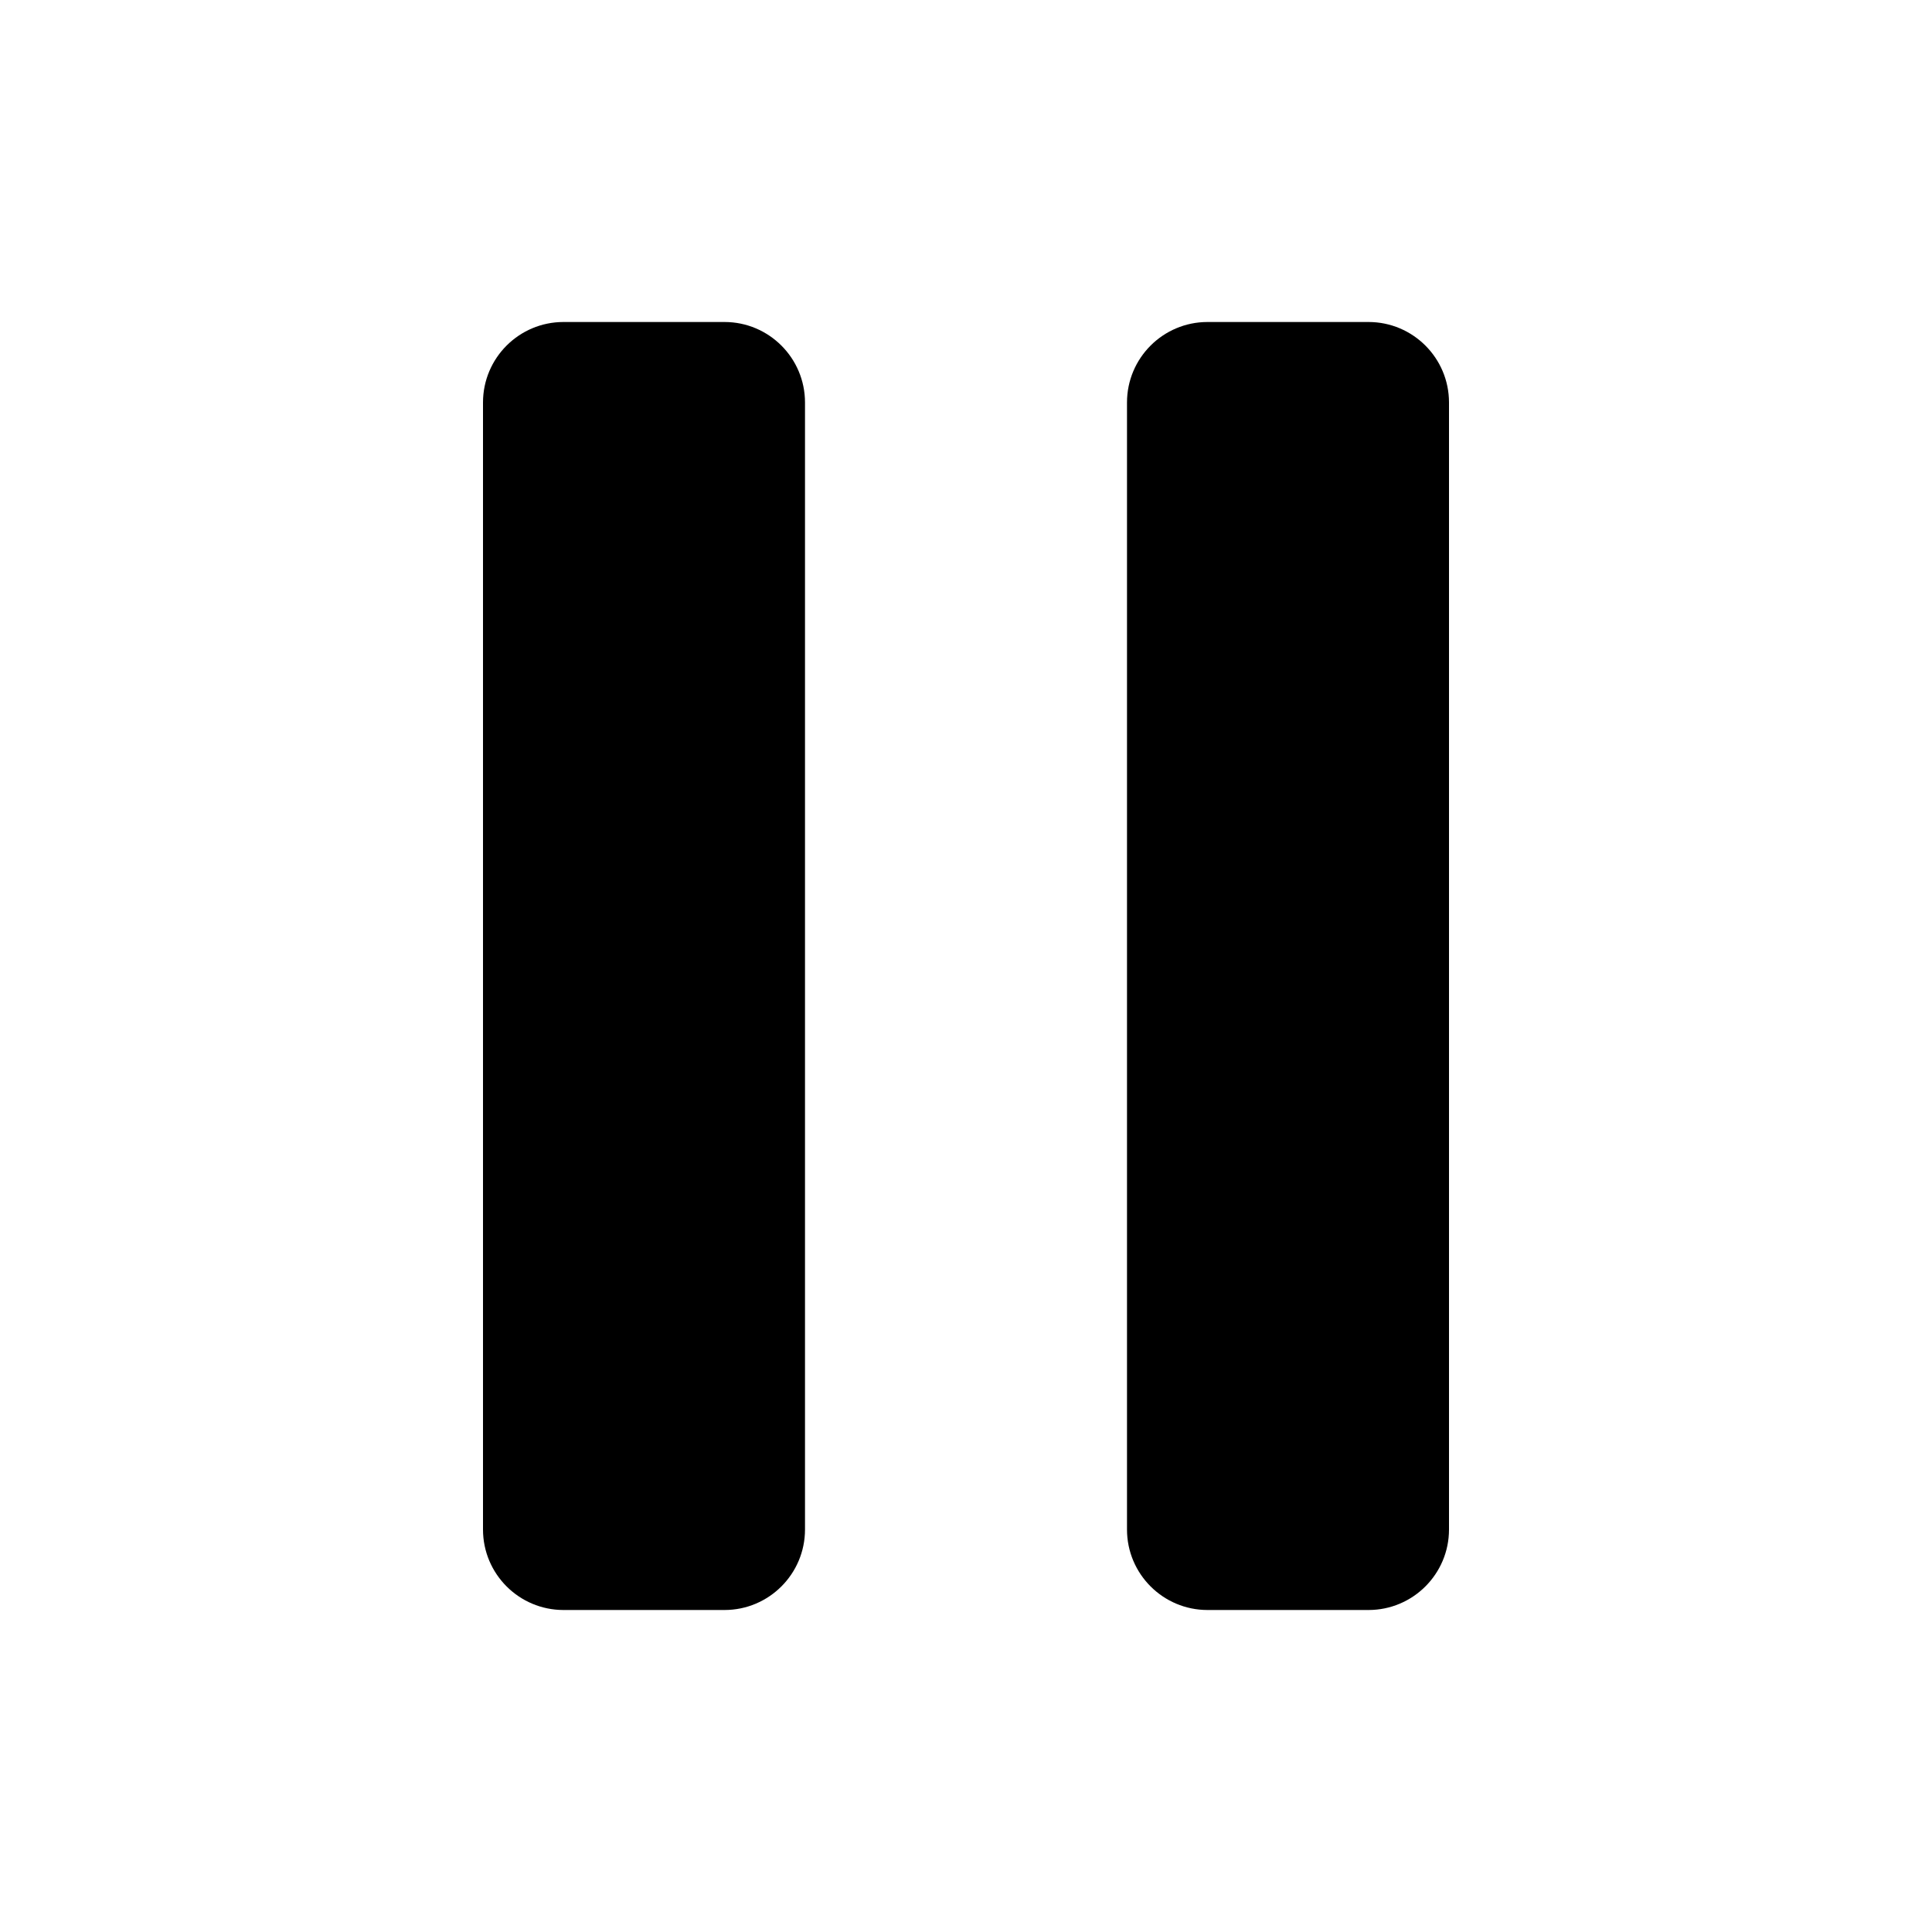
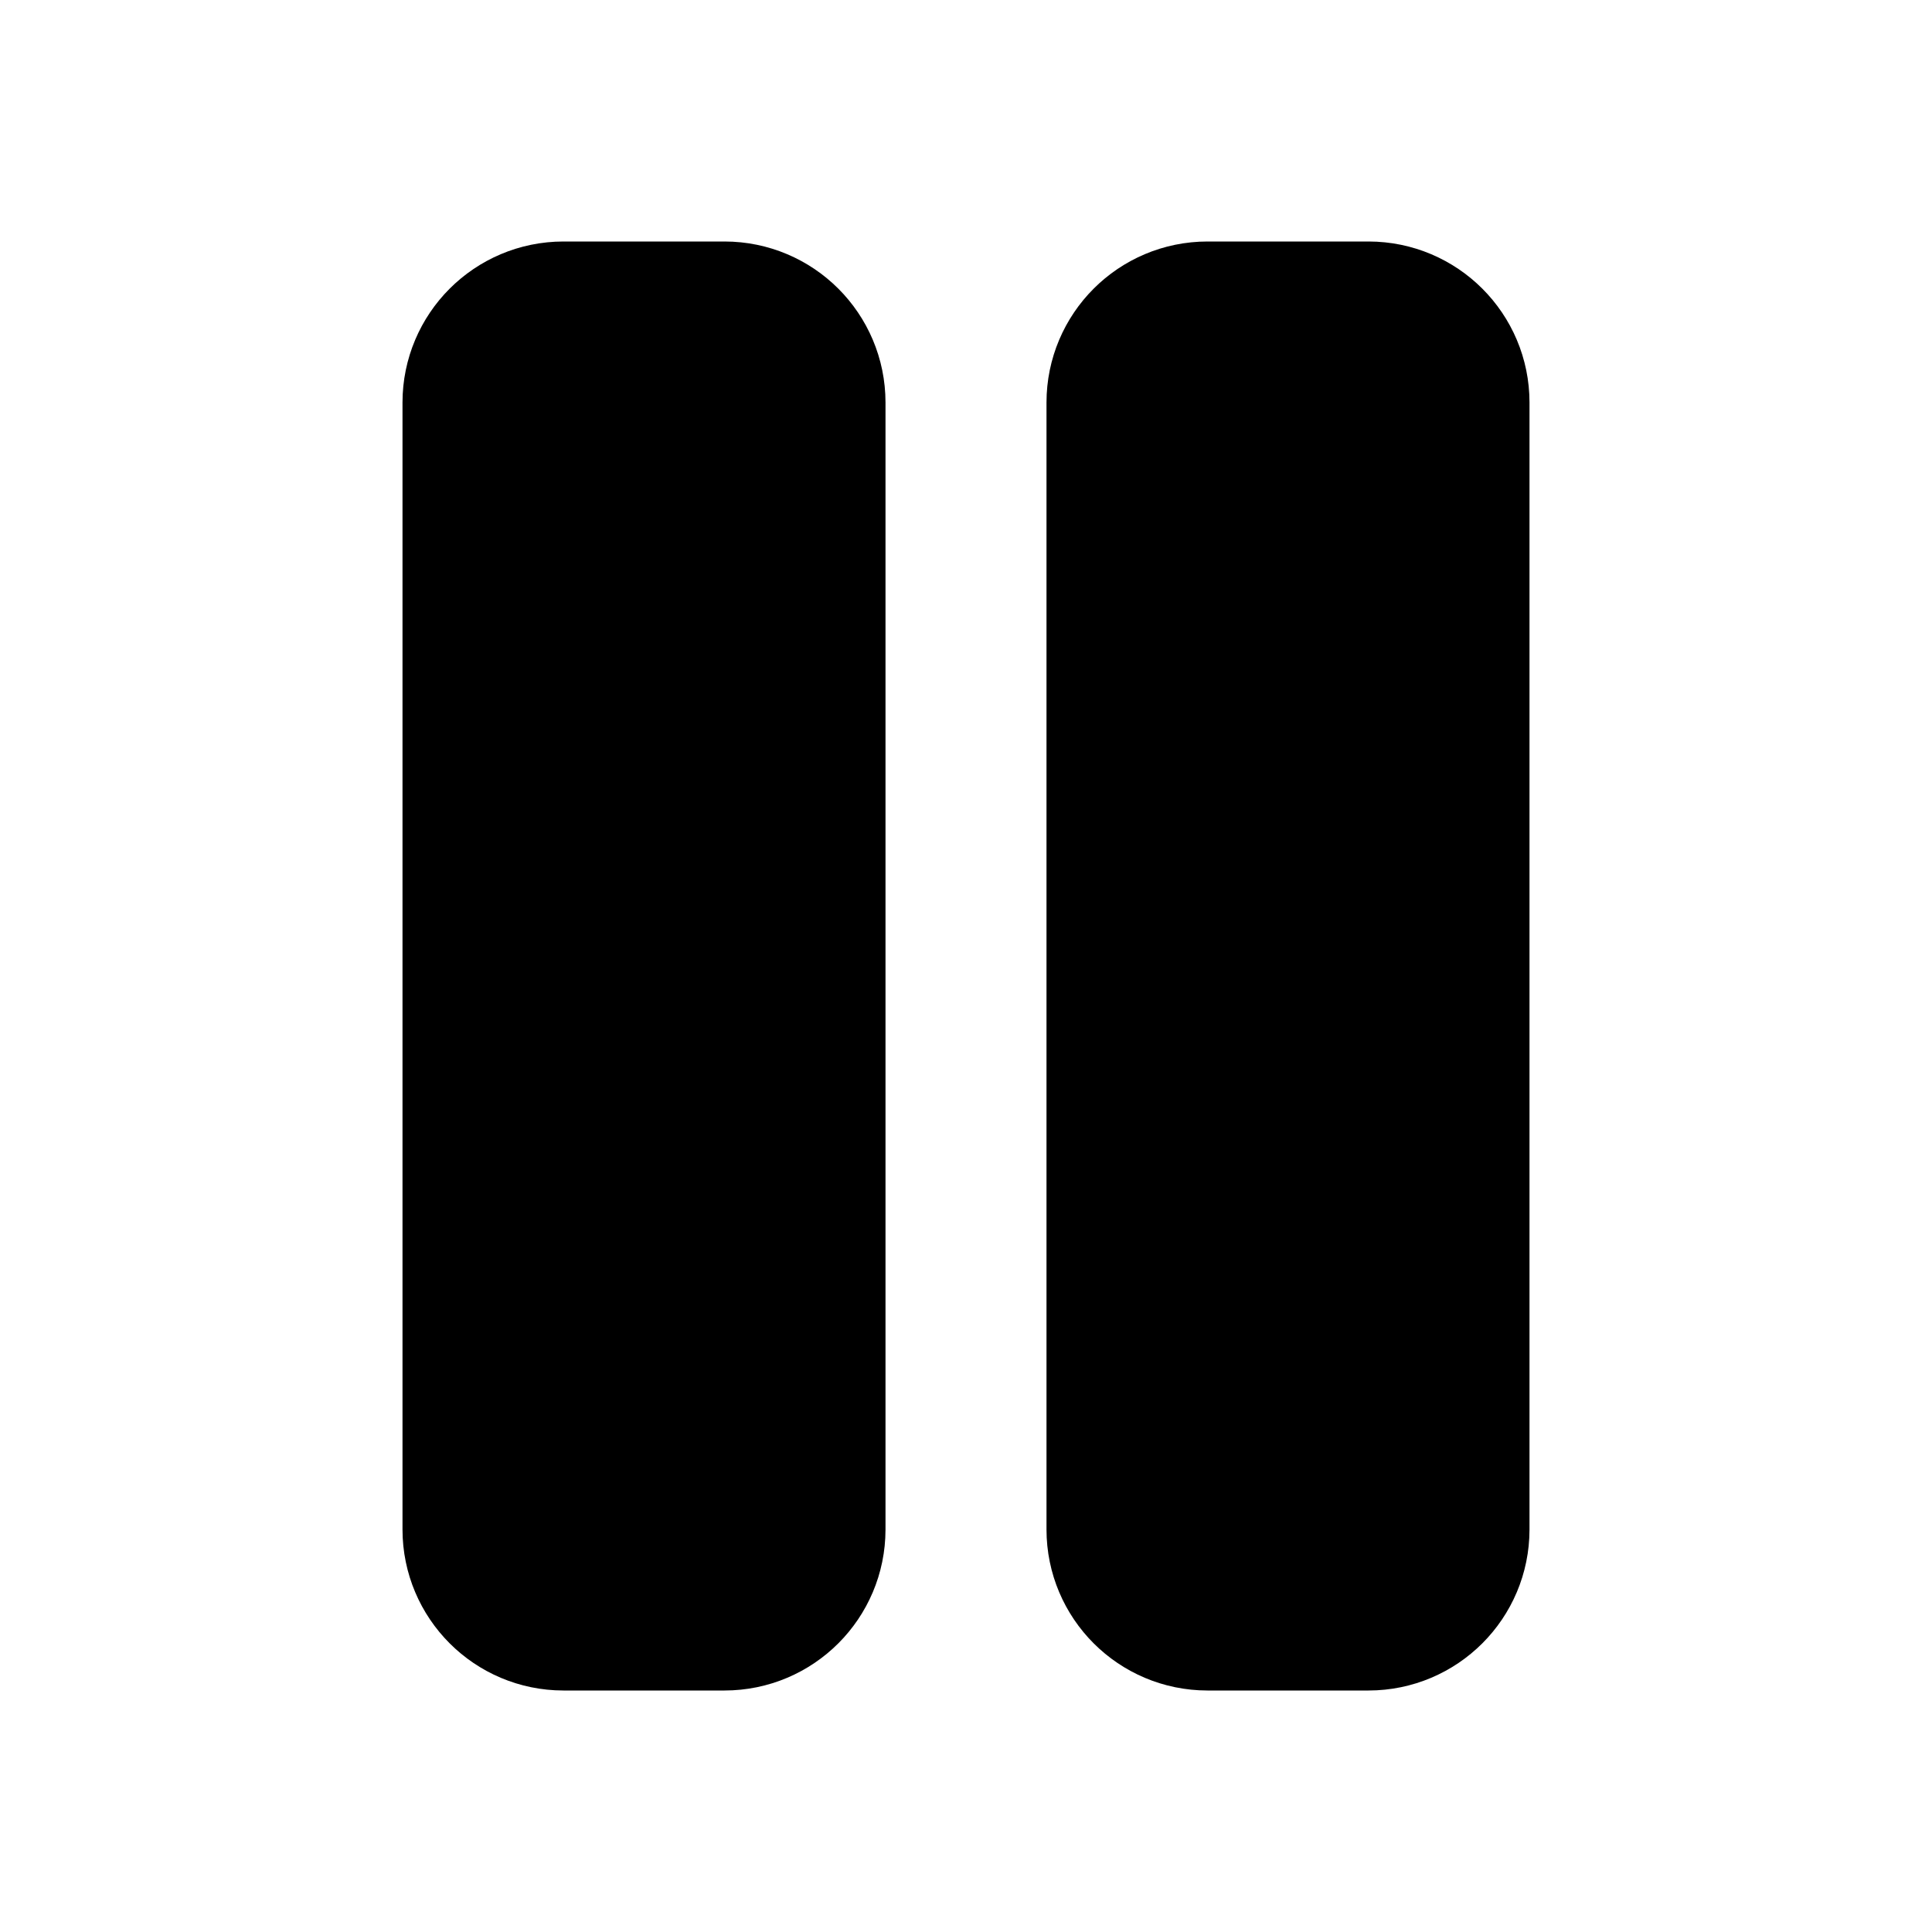
- <svg xmlns="http://www.w3.org/2000/svg" width="24" height="24" viewBox="0 0 24 24">
-   <path d="M17 4H15C14.448 4 14 4.448 14 5V19C14 19.552 14.448 20 15 20H17C17.552 20 18 19.552 18 19V5C18 4.448 17.552 4 17 4Z" stroke-width="2" stroke-linecap="round" stroke-linejoin="round" />
-   <path d="M9 4H7C6.448 4 6 4.448 6 5V19C6 19.552 6.448 20 7 20H9C9.552 20 10 19.552 10 19V5C10 4.448 9.552 4 9 4Z" stroke-width="2" stroke-linecap="round" stroke-linejoin="round" />
+ <svg xmlns="http://www.w3.org/2000/svg" width="24" height="24" viewBox="0 0 24 24" fill="none">
+   <path d="M17 4H15C14.448 4 14 4.448 14 5V19C14 19.552 14.448 20 15 20H17C17.552 20 18 19.552 18 19V5C18 4.448 17.552 4 17 4Z" fill="black" stroke="black" stroke-width="2" stroke-linecap="round" stroke-linejoin="round" />
+   <path d="M9 4H7C6.448 4 6 4.448 6 5V19C6 19.552 6.448 20 7 20H9C9.552 20 10 19.552 10 19V5C10 4.448 9.552 4 9 4Z" fill="black" stroke="black" stroke-width="2" stroke-linecap="round" stroke-linejoin="round" />
</svg>
